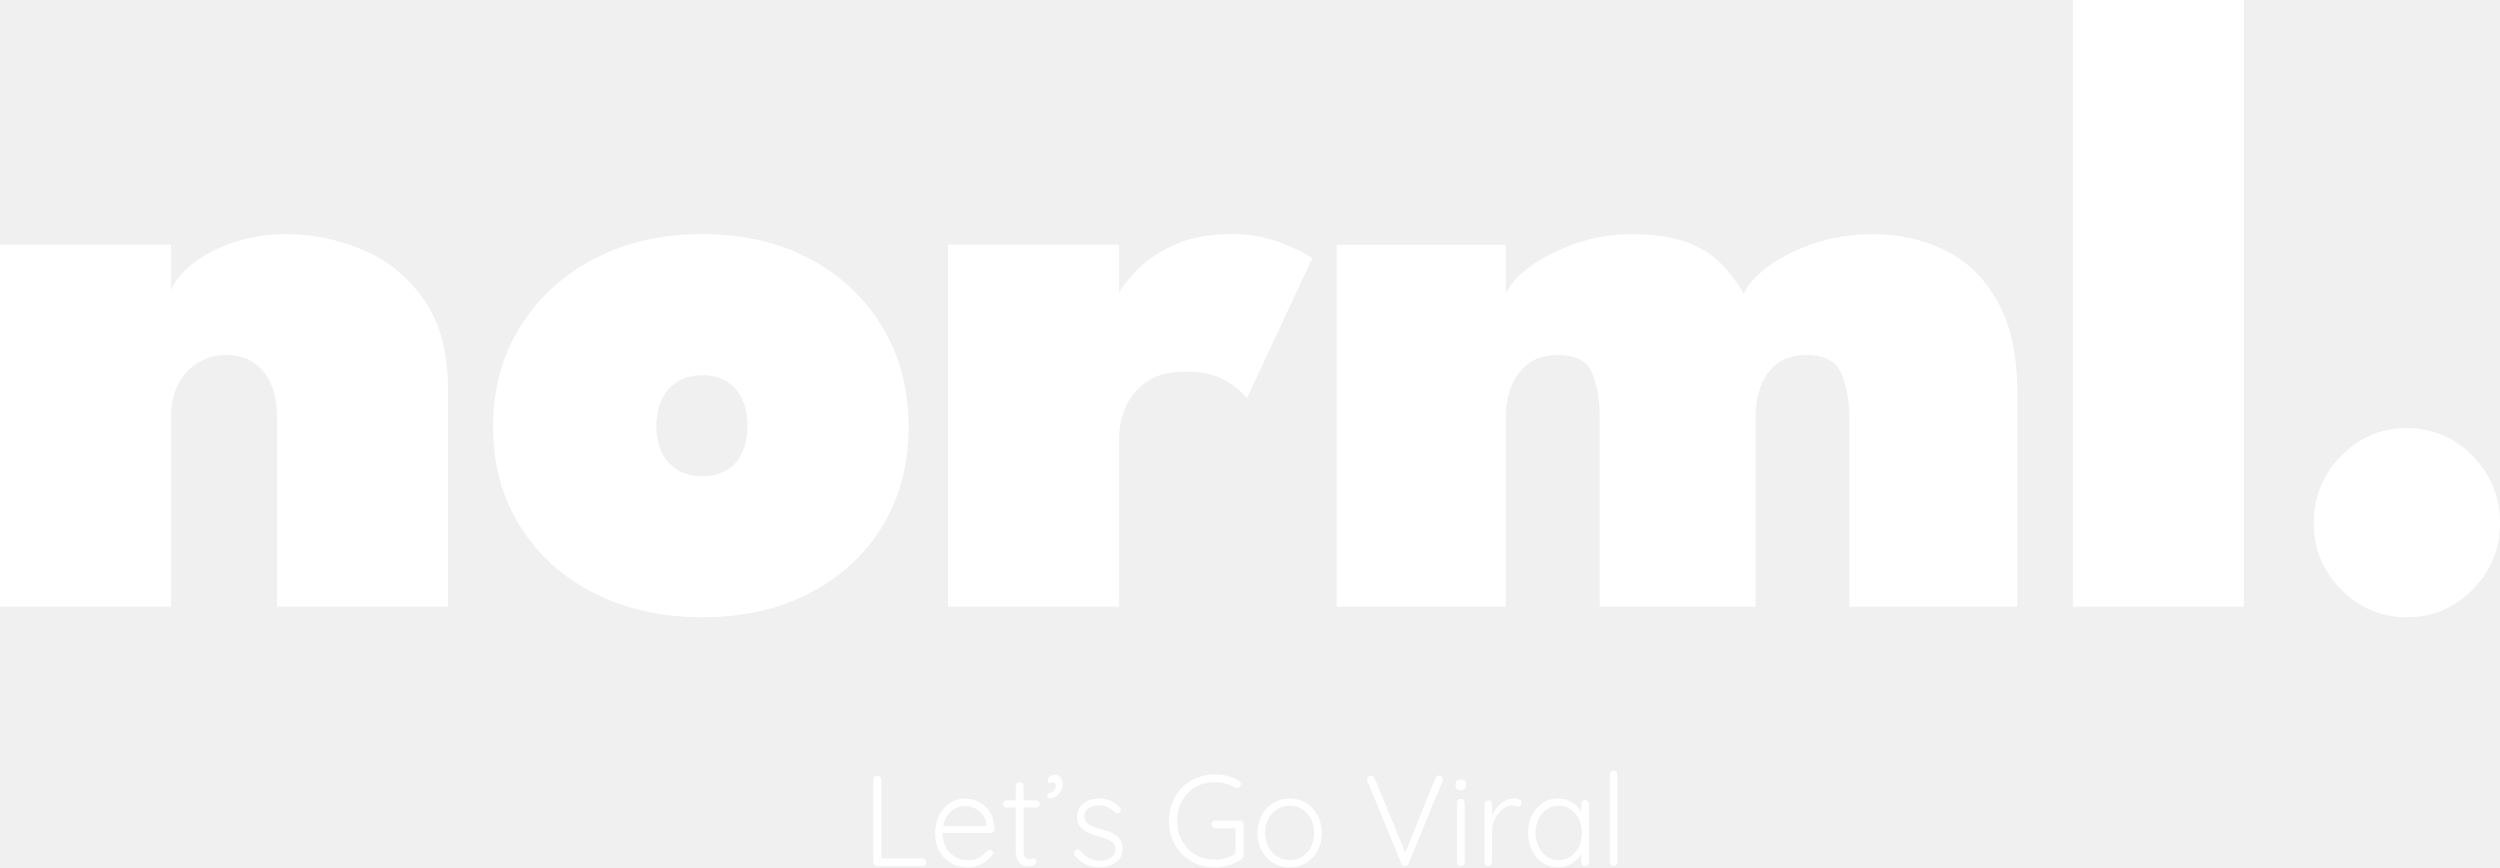
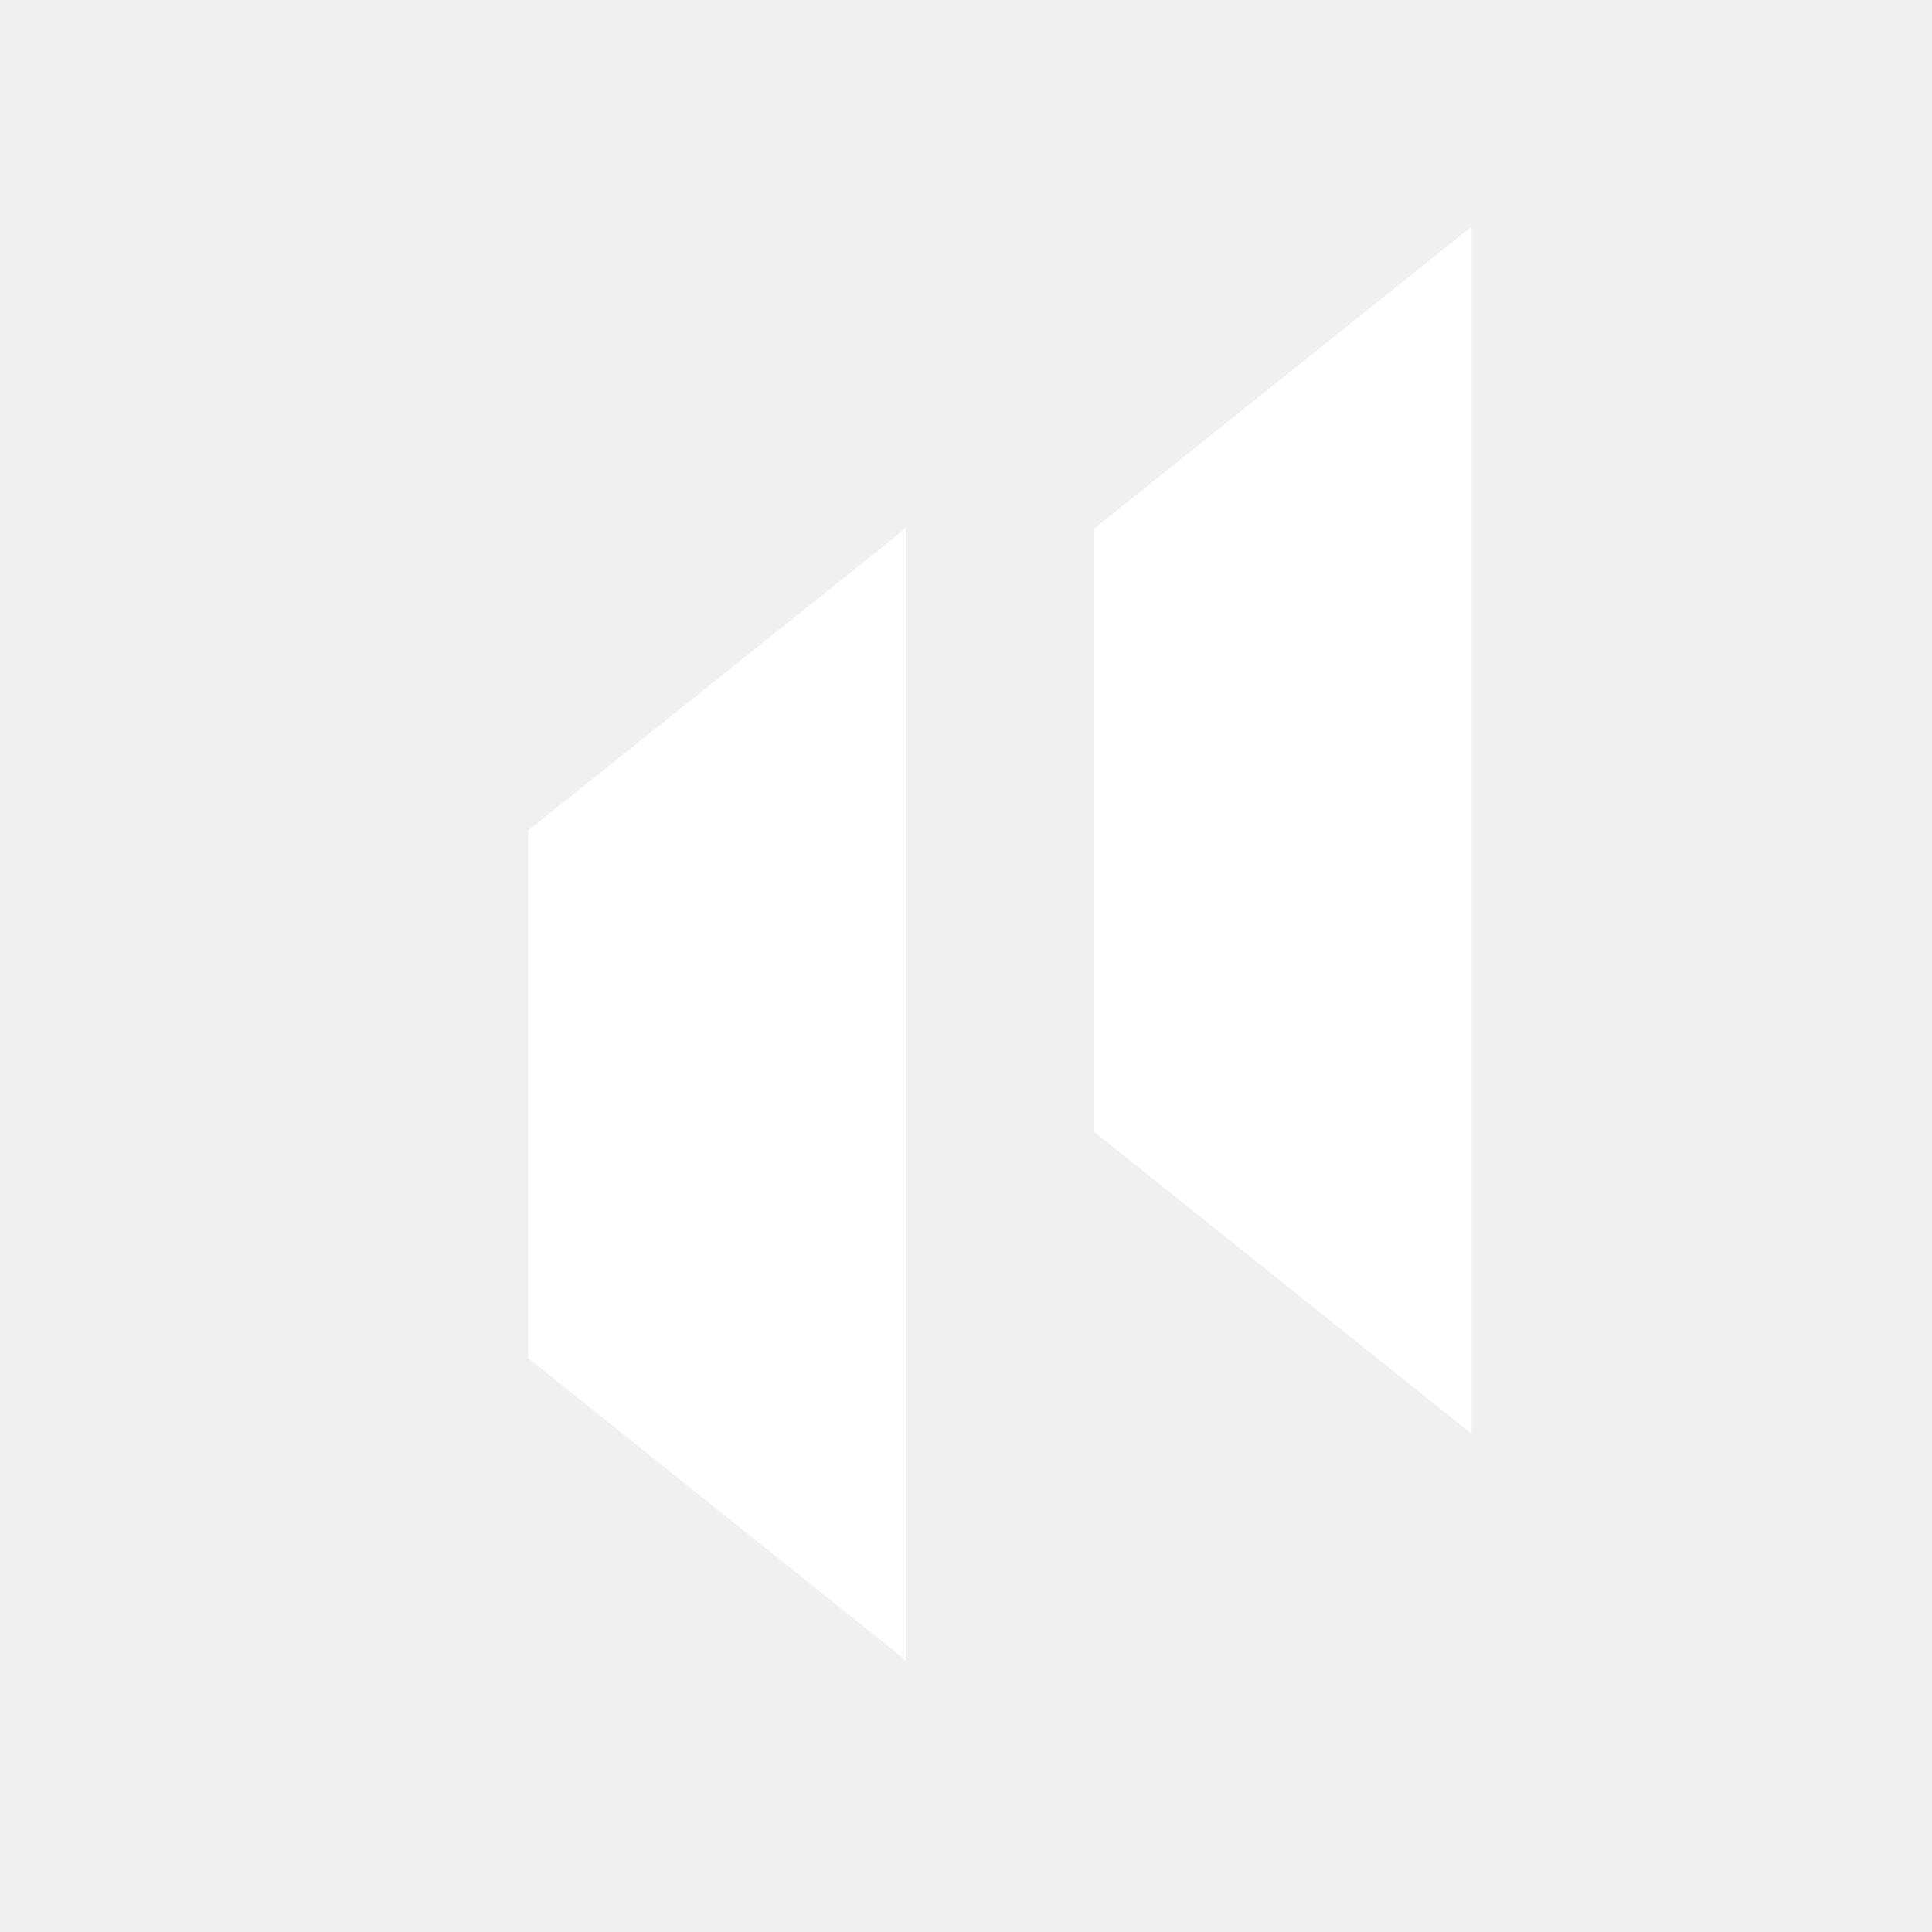
- <svg xmlns="http://www.w3.org/2000/svg" width="147" height="51" viewBox="0 0 147 51" fill="none">
-   <g clip-path="url(#clip0_2_1147)">
-     <path d="M16.821 13.767C18.37 13.767 19.872 14.074 21.327 14.687C22.781 15.3 23.981 16.277 24.926 17.617C25.871 18.957 26.343 20.715 26.343 22.892V35.673H16.286V24.473C16.286 23.368 16.018 22.491 15.483 21.842C14.947 21.193 14.229 20.87 13.326 20.87C12.73 20.87 12.181 21.017 11.68 21.311C11.178 21.606 10.783 22.021 10.494 22.555C10.205 23.092 10.06 23.73 10.06 24.473V35.673H0V14.39H10.057V17.06C10.277 16.506 10.711 15.98 11.359 15.478C12.005 14.978 12.805 14.567 13.759 14.248C14.712 13.928 15.733 13.768 16.821 13.768V13.767Z" fill="white" />
-     <path d="M41.3 36.294C38.917 36.294 36.798 35.822 34.943 34.881C33.089 33.939 31.633 32.626 30.578 30.939C29.524 29.254 28.996 27.306 28.996 25.093C28.996 22.88 29.524 20.924 30.578 19.221C31.633 17.518 33.089 16.183 34.943 15.214C36.798 14.248 38.917 13.763 41.3 13.763C43.682 13.763 45.783 14.248 47.605 15.214C49.425 16.183 50.85 17.518 51.879 19.221C52.908 20.924 53.424 22.88 53.424 25.093C53.424 27.306 52.91 29.254 51.879 30.939C50.85 32.625 49.425 33.939 47.605 34.881C45.783 35.822 43.682 36.294 41.3 36.294ZM41.3 27.999C41.862 27.999 42.337 27.882 42.729 27.648C43.12 27.416 43.422 27.073 43.634 26.624C43.846 26.174 43.954 25.648 43.954 25.043C43.954 24.437 43.848 23.911 43.634 23.461C43.421 23.012 43.12 22.666 42.729 22.425C42.337 22.184 41.86 22.062 41.3 22.062C40.739 22.062 40.257 22.184 39.857 22.425C39.457 22.668 39.146 23.013 38.926 23.461C38.705 23.911 38.594 24.439 38.594 25.043C38.594 25.647 38.705 26.174 38.926 26.624C39.146 27.073 39.457 27.416 39.857 27.648C40.257 27.881 40.737 27.999 41.3 27.999Z" fill="white" />
-     <path d="M65.804 35.671H55.747V14.388H65.804V17.421H65.675C65.862 17.041 66.216 16.565 66.735 15.994C67.255 15.425 67.986 14.909 68.931 14.451C69.877 13.994 71.063 13.763 72.492 13.763C73.444 13.763 74.355 13.923 75.223 14.242C76.091 14.562 76.737 14.878 77.163 15.188L73.309 23.432C73.086 23.086 72.671 22.736 72.058 22.382C71.446 22.027 70.68 21.85 69.76 21.85C68.772 21.85 67.99 22.053 67.412 22.46C66.833 22.866 66.421 23.368 66.175 23.963C65.928 24.56 65.804 25.143 65.804 25.713V35.667V35.671Z" fill="white" />
-     <path d="M110.091 13.767C111.691 13.767 113.133 14.09 114.419 14.739C115.704 15.388 116.724 16.398 117.481 17.771C118.239 19.146 118.618 20.922 118.618 23.099V35.673H108.739V24.473C108.739 23.558 108.585 22.729 108.279 21.986C107.973 21.243 107.285 20.871 106.211 20.871C105.497 20.871 104.917 21.049 104.475 21.403C104.032 21.757 103.713 22.206 103.518 22.751C103.321 23.295 103.224 23.871 103.224 24.475V35.675H94.059V24.475C94.059 23.56 93.919 22.73 93.639 21.988C93.359 21.245 92.673 20.873 91.585 20.873C90.87 20.873 90.287 21.05 89.836 21.404C89.385 21.759 89.057 22.208 88.853 22.753C88.65 23.296 88.547 23.873 88.547 24.477V35.676H78.592V14.393H88.547V17.27C88.768 16.735 89.25 16.199 89.99 15.662C90.73 15.126 91.624 14.676 92.67 14.313C93.716 13.951 94.793 13.77 95.898 13.77C97.124 13.77 98.149 13.904 98.975 14.171C99.8 14.438 100.494 14.838 101.055 15.364C101.617 15.891 102.109 16.535 102.535 17.296C102.755 16.759 103.232 16.22 103.964 15.674C104.695 15.131 105.598 14.676 106.669 14.313C107.741 13.951 108.881 13.77 110.089 13.77L110.091 13.767Z" fill="white" />
-     <path d="M131.941 35.671H121.884V0H131.941V35.671Z" fill="white" />
-     <path d="M141.512 36.294C140.015 36.294 138.729 35.749 137.658 34.661C136.586 33.572 136.049 32.267 136.049 30.747C136.049 29.226 136.586 27.895 137.658 26.806C138.729 25.718 140.015 25.173 141.512 25.173C143.009 25.173 144.32 25.716 145.392 26.806C146.463 27.895 147 29.209 147 30.747C147 32.284 146.465 33.572 145.392 34.661C144.32 35.749 143.026 36.294 141.512 36.294Z" fill="white" />
-     <path d="M54.241 50.476C54.301 50.476 54.354 50.497 54.399 50.54C54.443 50.583 54.465 50.636 54.465 50.696C54.465 50.762 54.443 50.816 54.399 50.859C54.354 50.903 54.301 50.924 54.241 50.924H51.573C51.508 50.924 51.456 50.901 51.413 50.856C51.37 50.811 51.349 50.757 51.349 50.696V45.838C51.349 45.777 51.372 45.723 51.416 45.678C51.461 45.633 51.519 45.61 51.589 45.61C51.649 45.61 51.702 45.633 51.749 45.678C51.797 45.723 51.821 45.777 51.821 45.838V50.606L51.679 50.477H54.243L54.241 50.476Z" fill="white" />
-     <path d="M56.94 51C56.556 51 56.217 50.917 55.923 50.75C55.629 50.583 55.4 50.351 55.236 50.052C55.072 49.754 54.99 49.405 54.99 49.004C54.99 48.573 55.074 48.207 55.241 47.903C55.409 47.599 55.626 47.365 55.892 47.2C56.159 47.035 56.441 46.954 56.74 46.954C56.959 46.954 57.173 46.994 57.379 47.072C57.586 47.15 57.771 47.266 57.933 47.421C58.096 47.575 58.225 47.764 58.321 47.987C58.417 48.209 58.471 48.467 58.482 48.761C58.477 48.822 58.453 48.874 58.407 48.917C58.362 48.96 58.309 48.981 58.249 48.981H55.252L55.161 48.572H58.106L58.008 48.664V48.511C57.988 48.273 57.914 48.07 57.784 47.903C57.654 47.737 57.497 47.61 57.314 47.523C57.132 47.436 56.938 47.395 56.738 47.395C56.59 47.395 56.436 47.424 56.279 47.487C56.121 47.547 55.98 47.643 55.853 47.771C55.727 47.9 55.622 48.065 55.542 48.264C55.462 48.464 55.422 48.702 55.422 48.974C55.422 49.273 55.482 49.544 55.602 49.787C55.721 50.03 55.894 50.222 56.121 50.363C56.349 50.505 56.619 50.575 56.933 50.575C57.108 50.575 57.265 50.549 57.403 50.498C57.543 50.448 57.665 50.38 57.769 50.297C57.873 50.214 57.961 50.127 58.031 50.035C58.085 49.99 58.14 49.967 58.195 49.967C58.244 49.967 58.289 49.988 58.326 50.028C58.364 50.068 58.383 50.115 58.383 50.165C58.383 50.226 58.357 50.28 58.307 50.325C58.157 50.507 57.964 50.665 57.725 50.799C57.485 50.932 57.224 51 56.94 51Z" fill="white" />
-     <path d="M59.189 47.06H60.931C60.991 47.06 61.04 47.081 61.08 47.124C61.119 47.167 61.139 47.219 61.139 47.28C61.139 47.336 61.119 47.384 61.08 47.424C61.04 47.464 60.991 47.485 60.931 47.485H59.189C59.13 47.485 59.078 47.464 59.035 47.421C58.993 47.377 58.972 47.329 58.972 47.273C58.972 47.212 58.993 47.162 59.035 47.12C59.078 47.081 59.13 47.06 59.189 47.06ZM59.958 45.989C60.023 45.989 60.076 46.011 60.119 46.056C60.162 46.102 60.182 46.155 60.182 46.216V50.028C60.182 50.17 60.201 50.276 60.239 50.347C60.276 50.419 60.324 50.465 60.384 50.488C60.444 50.511 60.504 50.523 60.563 50.523C60.603 50.523 60.64 50.516 60.671 50.504C60.704 50.491 60.739 50.484 60.779 50.484C60.823 50.484 60.863 50.502 60.895 50.538C60.928 50.573 60.943 50.62 60.943 50.675C60.943 50.747 60.904 50.806 60.823 50.854C60.743 50.903 60.649 50.927 60.54 50.927C60.495 50.927 60.427 50.924 60.338 50.915C60.249 50.906 60.155 50.88 60.061 50.832C59.967 50.783 59.888 50.698 59.825 50.578C59.764 50.457 59.731 50.281 59.731 50.054V46.22C59.731 46.159 59.752 46.105 59.794 46.06C59.837 46.015 59.89 45.992 59.955 45.992L59.958 45.989Z" fill="white" />
-     <path d="M62.493 46.103C62.493 46.24 62.454 46.372 62.373 46.502C62.293 46.631 62.197 46.739 62.086 46.822C61.974 46.905 61.861 46.947 61.746 46.947C61.707 46.947 61.669 46.935 61.633 46.909C61.599 46.883 61.58 46.837 61.58 46.772C61.58 46.7 61.603 46.66 61.647 46.65C61.691 46.64 61.751 46.617 61.827 46.582C61.907 46.537 61.968 46.483 62.013 46.423C62.057 46.362 62.08 46.291 62.08 46.211C62.08 46.145 62.061 46.095 62.023 46.058C61.986 46.022 61.943 46.004 61.892 46.004C61.857 46.004 61.821 46.011 61.787 46.023C61.751 46.036 61.722 46.053 61.697 46.072C61.666 46.046 61.644 46.018 61.625 45.985C61.608 45.952 61.599 45.912 61.599 45.867C61.609 45.78 61.656 45.708 61.741 45.647C61.827 45.586 61.92 45.556 62.025 45.556C62.16 45.556 62.271 45.61 62.358 45.72C62.445 45.829 62.488 45.956 62.488 46.103H62.493Z" fill="white" />
-     <path d="M63.204 50.309C63.165 50.248 63.146 50.189 63.148 50.13C63.149 50.073 63.182 50.025 63.242 49.99C63.281 49.955 63.327 49.939 63.38 49.945C63.433 49.95 63.481 49.974 63.525 50.021C63.66 50.198 63.823 50.34 64.014 50.45C64.206 50.559 64.435 50.613 64.698 50.613C64.838 50.613 64.977 50.589 65.113 50.54C65.25 50.491 65.363 50.419 65.453 50.32C65.544 50.221 65.588 50.096 65.588 49.945C65.588 49.794 65.544 49.662 65.453 49.565C65.363 49.469 65.248 49.393 65.106 49.337C64.965 49.282 64.814 49.233 64.653 49.193C64.484 49.148 64.32 49.096 64.159 49.037C64.001 48.98 63.859 48.905 63.737 48.816C63.616 48.728 63.517 48.62 63.442 48.493C63.367 48.367 63.329 48.212 63.329 48.03C63.329 47.818 63.387 47.631 63.502 47.468C63.616 47.306 63.772 47.179 63.968 47.087C64.165 46.995 64.389 46.95 64.636 46.95C64.761 46.95 64.896 46.966 65.04 46.999C65.183 47.032 65.327 47.086 65.465 47.162C65.606 47.239 65.728 47.343 65.84 47.473C65.884 47.518 65.906 47.57 65.906 47.629C65.906 47.688 65.881 47.738 65.831 47.785C65.792 47.815 65.746 47.83 65.693 47.83C65.64 47.83 65.597 47.81 65.561 47.77C65.441 47.633 65.299 47.53 65.135 47.459C64.971 47.388 64.794 47.353 64.604 47.353C64.459 47.353 64.324 47.377 64.197 47.426C64.071 47.475 63.965 47.546 63.879 47.643C63.794 47.738 63.753 47.865 63.753 48.023C63.763 48.171 63.814 48.289 63.907 48.379C63.999 48.471 64.12 48.546 64.272 48.606C64.424 48.667 64.595 48.723 64.785 48.773C64.944 48.813 65.098 48.861 65.245 48.917C65.392 48.973 65.522 49.042 65.635 49.125C65.747 49.209 65.836 49.315 65.903 49.441C65.969 49.568 66.004 49.728 66.004 49.919C66.004 50.141 65.942 50.333 65.821 50.495C65.7 50.656 65.535 50.781 65.332 50.866C65.127 50.953 64.901 50.995 64.652 50.995C64.383 50.995 64.122 50.941 63.871 50.835C63.619 50.729 63.395 50.552 63.202 50.304L63.204 50.309Z" fill="white" />
-     <path d="M71.427 51C71.042 51 70.687 50.932 70.359 50.795C70.03 50.658 69.745 50.467 69.502 50.222C69.26 49.978 69.072 49.688 68.938 49.353C68.803 49.019 68.737 48.657 68.737 48.268C68.737 47.879 68.803 47.516 68.938 47.183C69.073 46.85 69.261 46.56 69.502 46.313C69.743 46.067 70.029 45.878 70.359 45.74C70.687 45.603 71.044 45.536 71.427 45.536C71.69 45.536 71.946 45.567 72.192 45.631C72.439 45.695 72.659 45.789 72.854 45.916C72.888 45.942 72.915 45.97 72.933 46.003C72.95 46.036 72.958 46.07 72.958 46.105C72.958 46.176 72.936 46.233 72.891 46.275C72.847 46.319 72.799 46.339 72.75 46.339C72.724 46.339 72.702 46.336 72.678 46.327C72.656 46.32 72.633 46.312 72.615 46.301C72.445 46.206 72.261 46.129 72.061 46.074C71.861 46.018 71.649 45.99 71.425 45.99C70.996 45.99 70.615 46.089 70.282 46.287C69.948 46.485 69.687 46.756 69.497 47.1C69.308 47.443 69.213 47.834 69.213 48.27C69.213 48.705 69.308 49.094 69.497 49.44C69.687 49.783 69.948 50.054 70.282 50.252C70.615 50.45 70.996 50.549 71.425 50.549C71.649 50.549 71.875 50.516 72.102 50.45C72.329 50.384 72.524 50.295 72.688 50.184L72.65 50.344V48.598L72.763 48.703H71.469C71.405 48.703 71.35 48.681 71.305 48.636C71.261 48.591 71.239 48.537 71.239 48.476C71.239 48.405 71.261 48.349 71.305 48.309C71.35 48.27 71.405 48.249 71.469 48.249H72.897C72.962 48.249 73.015 48.27 73.057 48.313C73.1 48.356 73.121 48.41 73.121 48.476V50.306C73.121 50.346 73.11 50.384 73.091 50.42C73.071 50.457 73.044 50.486 73.01 50.512C72.791 50.663 72.545 50.785 72.273 50.873C72.001 50.962 71.719 51.007 71.425 51.007L71.427 51Z" fill="white" />
-     <path d="M77.72 48.98C77.72 49.365 77.638 49.71 77.474 50.016C77.31 50.321 77.086 50.563 76.8 50.738C76.515 50.913 76.192 51 75.828 51C75.464 51 75.153 50.913 74.867 50.738C74.58 50.563 74.355 50.323 74.187 50.016C74.02 49.71 73.938 49.365 73.938 48.98C73.938 48.594 74.021 48.243 74.187 47.94C74.355 47.636 74.58 47.396 74.867 47.218C75.154 47.041 75.474 46.952 75.828 46.952C76.182 46.952 76.515 47.041 76.8 47.218C77.084 47.395 77.308 47.636 77.474 47.94C77.638 48.243 77.72 48.591 77.72 48.98ZM77.272 48.98C77.272 48.67 77.21 48.396 77.086 48.155C76.961 47.916 76.79 47.724 76.573 47.586C76.356 47.447 76.108 47.377 75.83 47.377C75.551 47.377 75.317 47.447 75.096 47.586C74.878 47.724 74.703 47.916 74.577 48.155C74.45 48.396 74.385 48.67 74.385 48.98C74.385 49.288 74.449 49.561 74.577 49.799C74.703 50.037 74.878 50.226 75.096 50.365C75.315 50.504 75.559 50.573 75.83 50.573C76.1 50.573 76.356 50.504 76.573 50.365C76.79 50.226 76.961 50.037 77.086 49.799C77.21 49.561 77.272 49.287 77.272 48.98Z" fill="white" />
-     <path d="M84.613 45.602C84.683 45.602 84.739 45.622 84.78 45.662C84.821 45.702 84.844 45.753 84.844 45.815C84.844 45.85 84.837 45.888 84.821 45.93L82.825 50.773C82.799 50.823 82.767 50.861 82.728 50.887C82.688 50.913 82.647 50.925 82.608 50.925C82.564 50.925 82.521 50.913 82.481 50.887C82.442 50.861 82.415 50.826 82.4 50.781L80.412 45.945C80.407 45.93 80.401 45.912 80.396 45.892C80.391 45.871 80.39 45.848 80.39 45.824C80.39 45.758 80.413 45.706 80.461 45.664C80.509 45.624 80.557 45.603 80.607 45.603C80.711 45.603 80.786 45.659 80.831 45.77L82.7 50.309H82.565L84.404 45.754C84.454 45.654 84.524 45.603 84.613 45.603V45.602Z" fill="white" />
-     <path d="M85.898 46.468C85.794 46.468 85.715 46.444 85.662 46.395C85.611 46.346 85.584 46.277 85.584 46.187V46.11C85.584 46.02 85.613 45.95 85.669 45.902C85.725 45.853 85.804 45.829 85.905 45.829C86.006 45.829 86.073 45.853 86.125 45.902C86.178 45.95 86.204 46.02 86.204 46.11V46.187C86.204 46.279 86.178 46.348 86.125 46.395C86.073 46.442 85.997 46.468 85.898 46.468ZM86.122 50.696C86.122 50.757 86.1 50.811 86.055 50.856C86.011 50.901 85.958 50.924 85.898 50.924C85.833 50.924 85.78 50.901 85.737 50.856C85.695 50.811 85.674 50.757 85.674 50.696V47.204C85.674 47.143 85.695 47.089 85.737 47.044C85.78 46.999 85.833 46.976 85.898 46.976C85.963 46.976 86.016 46.999 86.059 47.044C86.102 47.089 86.122 47.143 86.122 47.204V50.696Z" fill="white" />
-     <path d="M87.513 50.924C87.443 50.924 87.388 50.901 87.349 50.856C87.31 50.811 87.289 50.757 87.289 50.696V47.296C87.289 47.235 87.31 47.181 87.353 47.136C87.395 47.091 87.448 47.068 87.513 47.068C87.578 47.068 87.631 47.091 87.674 47.136C87.717 47.181 87.737 47.235 87.737 47.296V48.434L87.626 48.457C87.641 48.28 87.684 48.105 87.756 47.929C87.828 47.754 87.927 47.594 88.052 47.447C88.176 47.299 88.325 47.181 88.496 47.089C88.669 46.997 88.862 46.952 89.075 46.952C89.166 46.952 89.253 46.971 89.337 47.009C89.421 47.047 89.463 47.11 89.463 47.195C89.463 47.272 89.443 47.329 89.404 47.37C89.364 47.41 89.316 47.431 89.262 47.431C89.217 47.431 89.168 47.419 89.116 47.393C89.064 47.367 88.995 47.355 88.911 47.355C88.771 47.355 88.633 47.396 88.493 47.48C88.353 47.563 88.226 47.676 88.112 47.818C87.997 47.961 87.906 48.118 87.838 48.292C87.771 48.467 87.737 48.643 87.737 48.82V50.694C87.737 50.755 87.715 50.809 87.671 50.854C87.626 50.899 87.573 50.922 87.513 50.922V50.924Z" fill="white" />
-     <path d="M93.208 47.044C93.273 47.044 93.326 47.067 93.369 47.112C93.412 47.157 93.432 47.212 93.432 47.278V50.694C93.432 50.755 93.41 50.809 93.365 50.854C93.321 50.899 93.268 50.922 93.208 50.922C93.143 50.922 93.09 50.899 93.047 50.854C93.005 50.809 92.984 50.755 92.984 50.694V49.792L93.111 49.731C93.111 49.873 93.071 50.017 92.995 50.163C92.918 50.311 92.812 50.446 92.677 50.573C92.542 50.7 92.384 50.802 92.201 50.88C92.02 50.958 91.824 50.998 91.615 50.998C91.277 50.998 90.974 50.91 90.708 50.733C90.441 50.556 90.231 50.313 90.08 50.004C89.928 49.695 89.853 49.347 89.853 48.964C89.853 48.58 89.93 48.221 90.085 47.921C90.239 47.62 90.45 47.383 90.713 47.211C90.976 47.039 91.275 46.952 91.61 46.952C91.824 46.952 92.025 46.99 92.212 47.067C92.398 47.143 92.562 47.247 92.701 47.377C92.839 47.508 92.948 47.659 93.025 47.829C93.102 47.999 93.141 48.174 93.141 48.356L92.984 48.242V47.278C92.984 47.212 93.005 47.157 93.047 47.112C93.09 47.067 93.143 47.044 93.208 47.044ZM91.654 50.575C91.918 50.575 92.154 50.505 92.357 50.366C92.562 50.228 92.723 50.035 92.839 49.79C92.955 49.545 93.015 49.269 93.015 48.966C93.015 48.662 92.957 48.398 92.839 48.16C92.721 47.922 92.56 47.733 92.357 47.591C92.154 47.449 91.918 47.379 91.654 47.379C91.391 47.379 91.162 47.447 90.956 47.584C90.749 47.721 90.586 47.908 90.47 48.146C90.352 48.384 90.294 48.658 90.294 48.966C90.294 49.273 90.352 49.544 90.47 49.79C90.588 50.037 90.747 50.228 90.952 50.366C91.157 50.505 91.391 50.575 91.654 50.575Z" fill="white" />
-     <path d="M95.1 50.696C95.1 50.757 95.078 50.811 95.034 50.856C94.989 50.901 94.936 50.924 94.876 50.924C94.811 50.924 94.758 50.901 94.716 50.856C94.673 50.811 94.652 50.757 94.652 50.696V45.534C94.652 45.473 94.675 45.419 94.719 45.374C94.763 45.329 94.816 45.306 94.876 45.306C94.941 45.306 94.994 45.329 95.037 45.374C95.08 45.419 95.1 45.473 95.1 45.534V50.696Z" fill="white" />
-   </g>
-   <defs>
-     <clipPath id="clip0_2_1147">
-       <rect width="147" height="51" fill="white" />
-     </clipPath>
-   </defs>
+ <svg xmlns="http://www.w3.org/2000/svg" width="512" height="512" viewBox="0 0 512 512" fill="none">
+   <path d="M140 360V220L240 140V440L140 360Z" fill="white" />
+   <path d="M290 300V140L390 60V380L290 300Z" fill="white" />
</svg>
